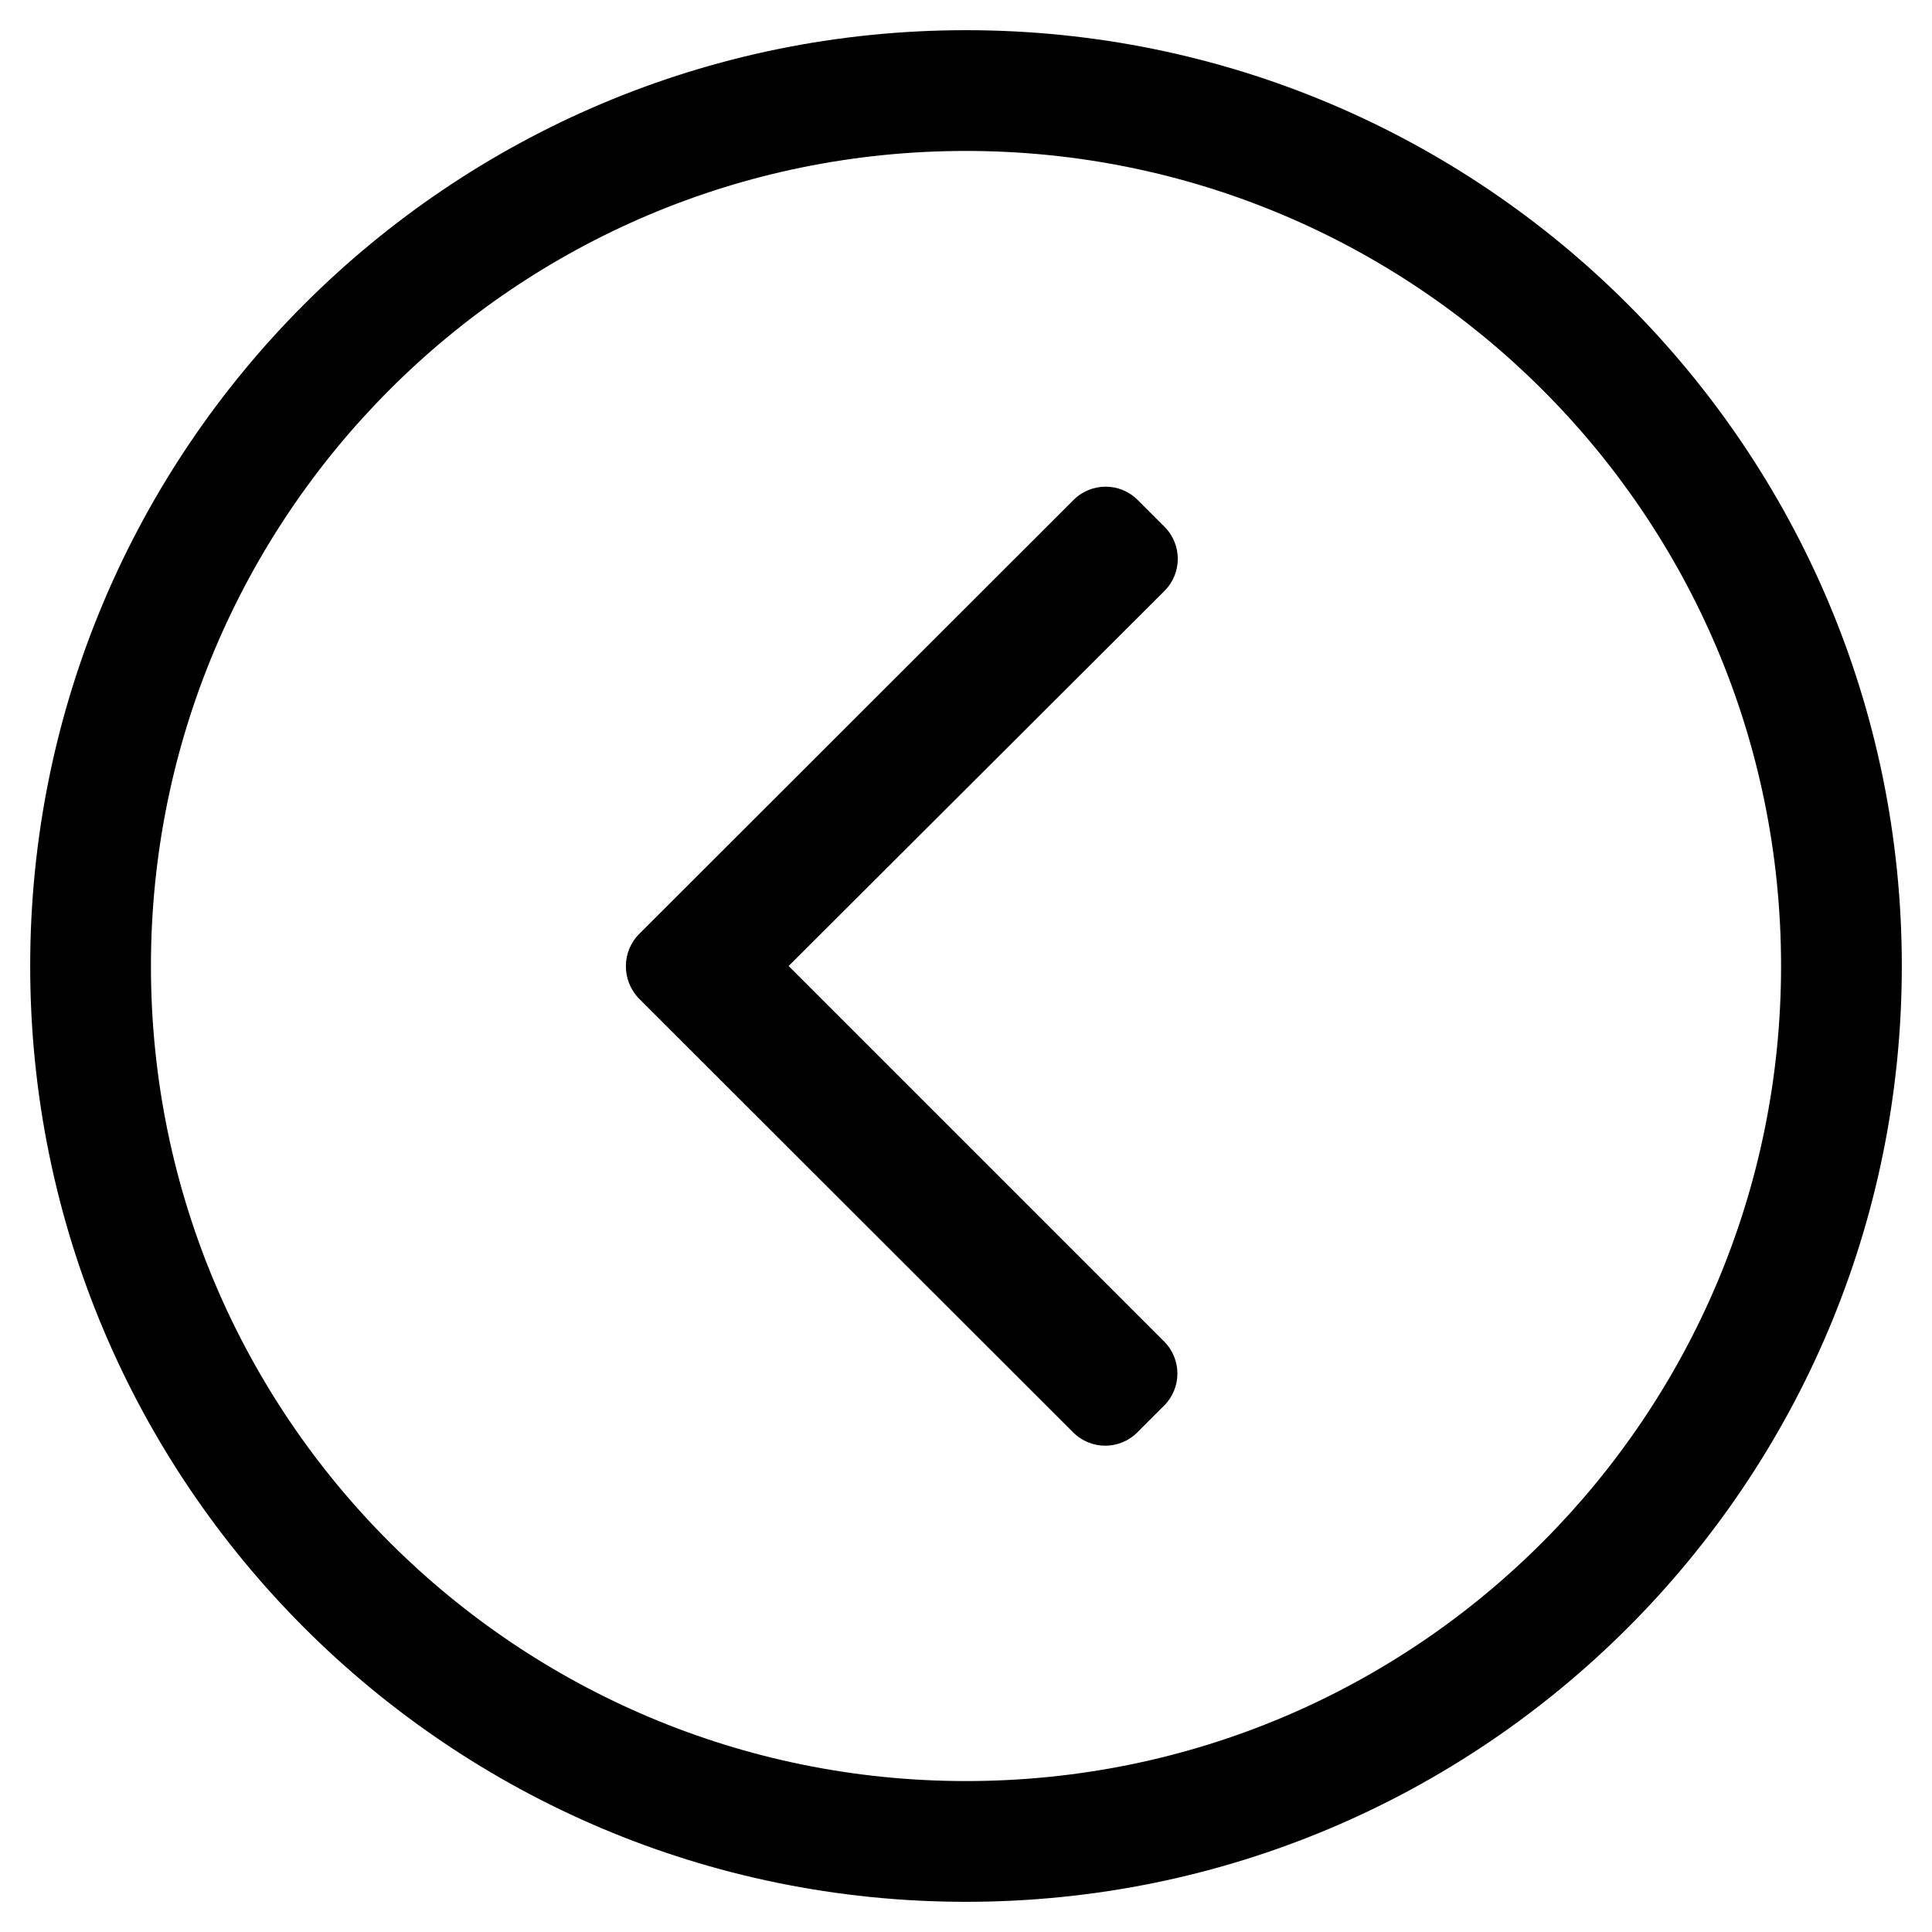
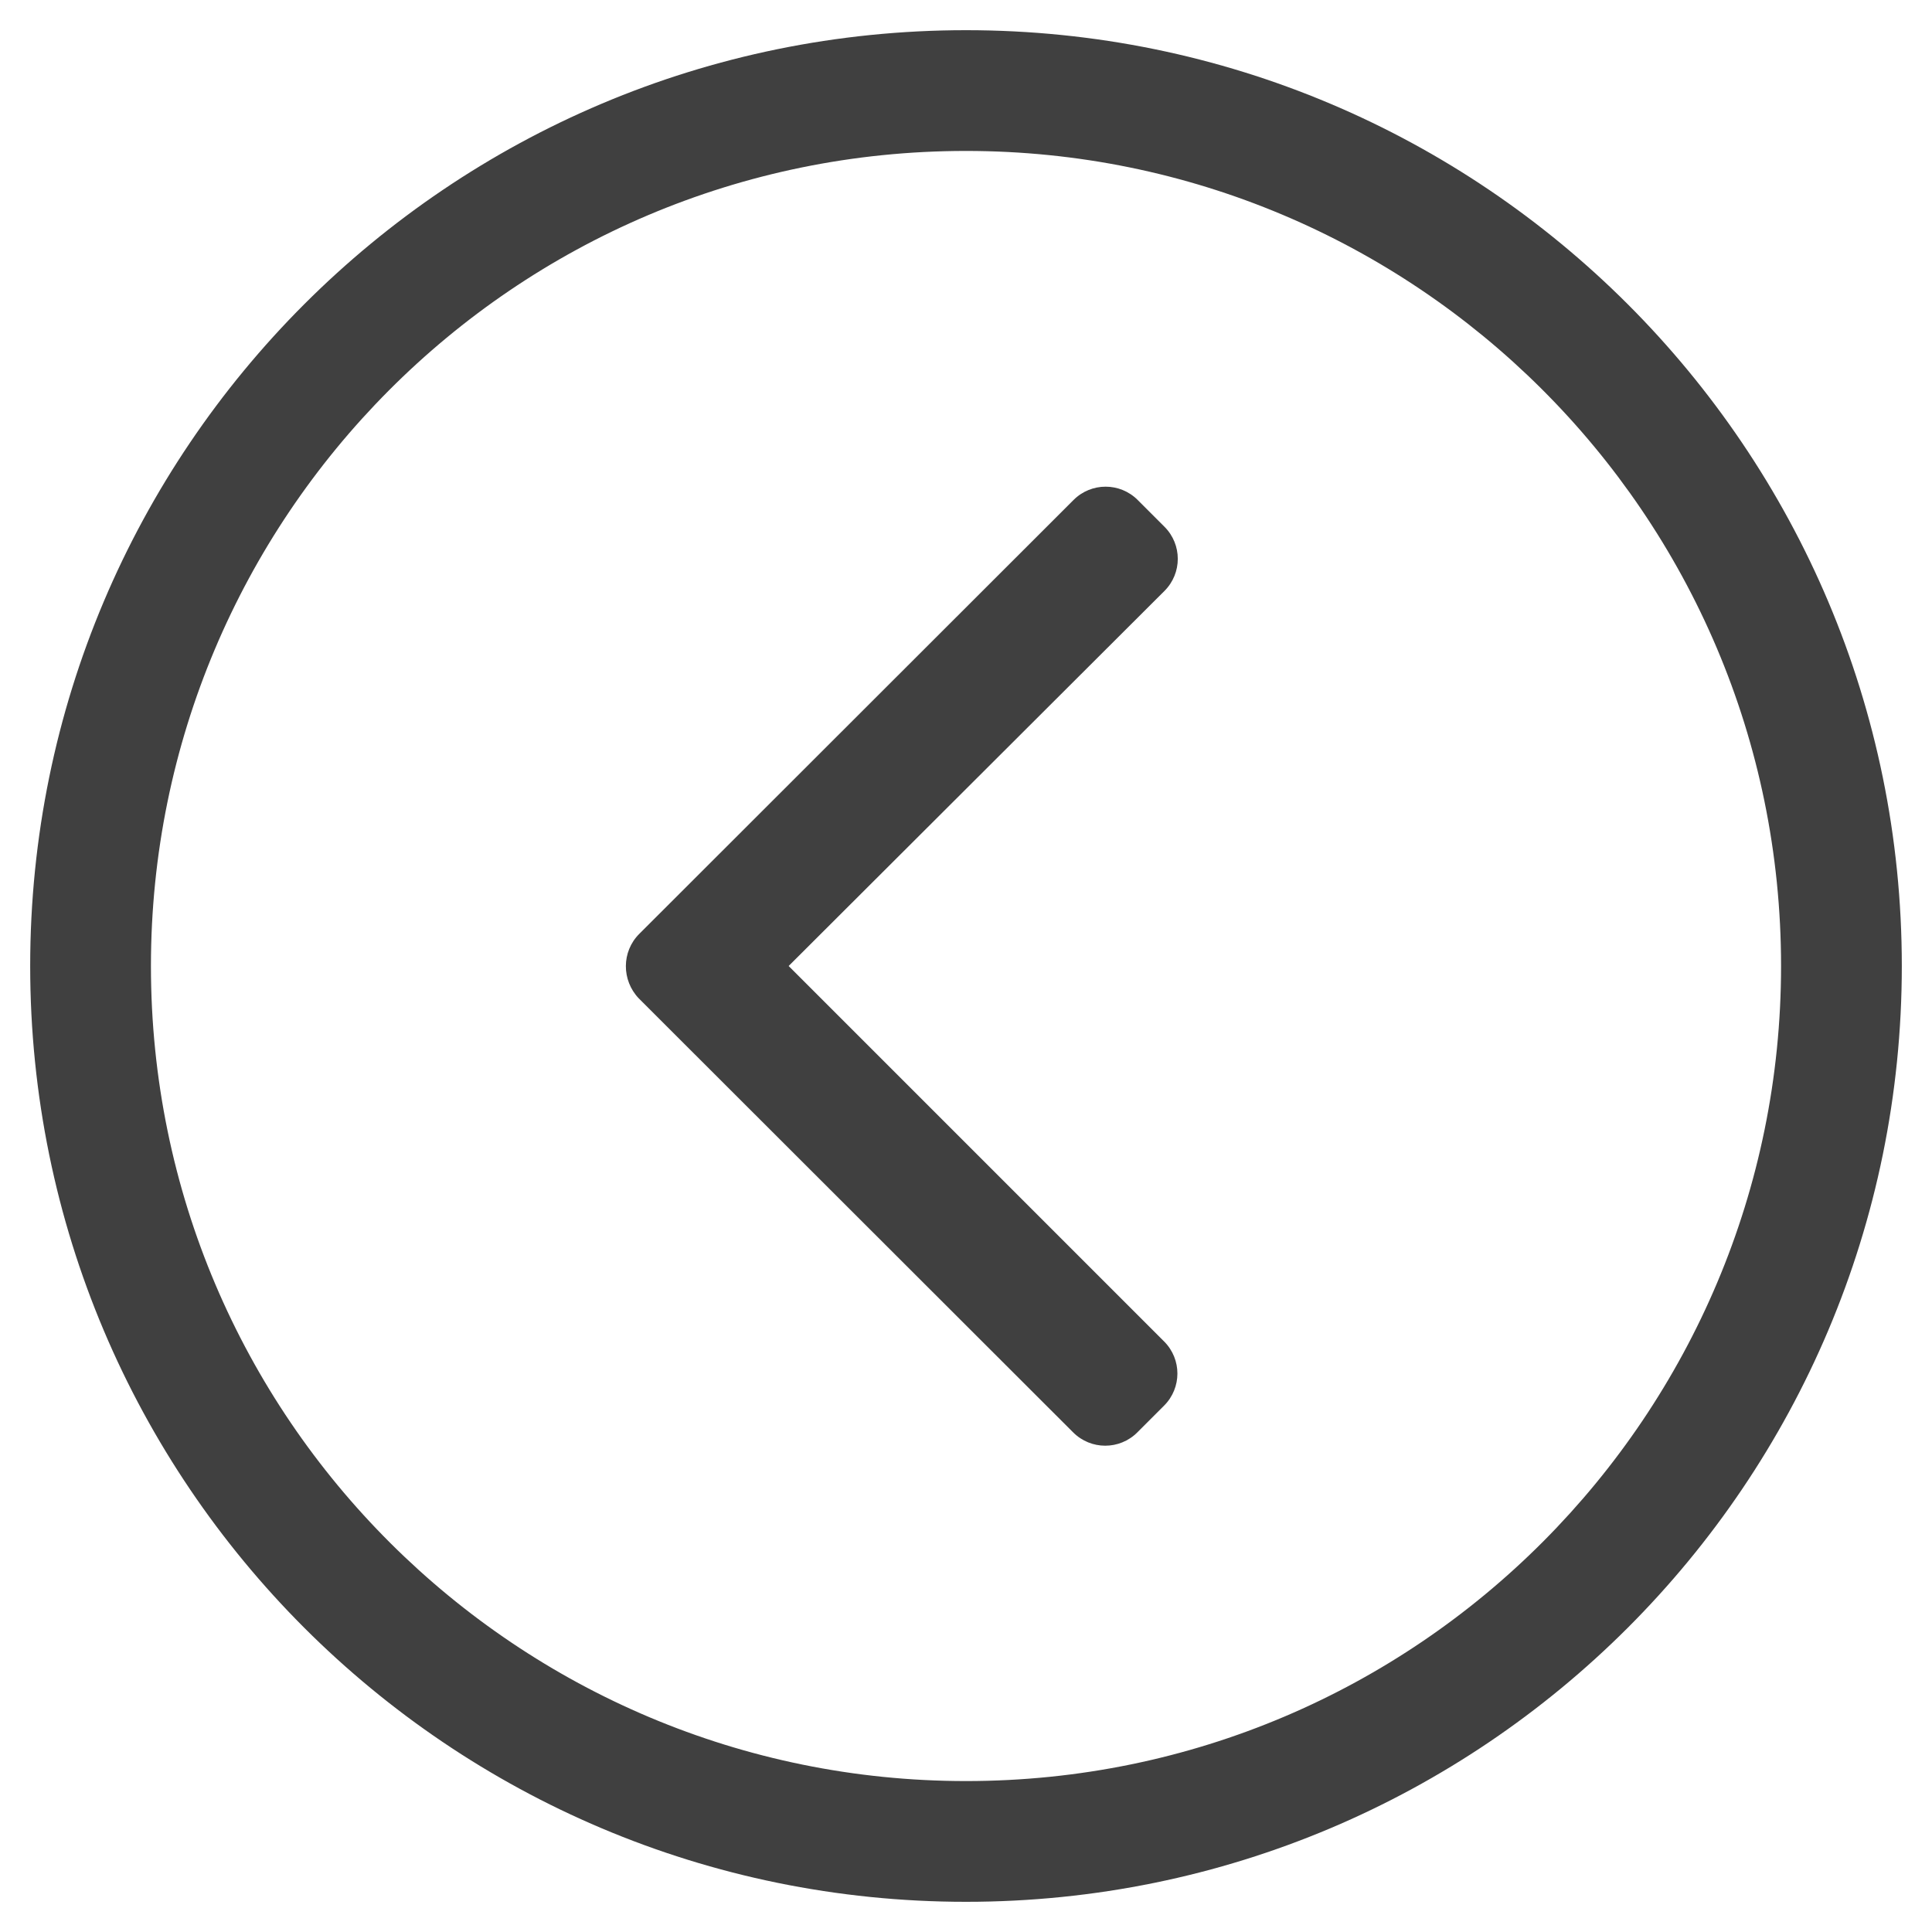
- <svg xmlns="http://www.w3.org/2000/svg" aria-hidden="true" data-prefix="fal" data-icon="chevron-circle-left" role="img" viewBox="0 0 512 512" class="svg-inline--fa fa-chevron-circle-left fa-w-16">
-   <path fill="currentColor" d="M504 256C504 119 393 8 256 8S8 119 8 256s111 248 248 248 248-111 248-248zM256 472c-118.7 0-216-96.1-216-216 0-118.7 96.1-216 216-216 118.7 0 216 96.1 216 216 0 118.7-96.1 216-216 216zm-86.6-224.5l115.1-115c4.7-4.7 12.3-4.7 17 0l7.1 7.1c4.7 4.7 4.7 12.3 0 17L209 256l99.5 99.5c4.7 4.7 4.7 12.3 0 17l-7.1 7.1c-4.7 4.7-12.3 4.7-17 0l-115.1-115c-4.6-4.8-4.6-12.4.1-17.1z" class="" />
+ <svg xmlns="http://www.w3.org/2000/svg" viewBox="0 0 512 512">
+   <path fill="currentColor" d="M504 256C504 119 393 8 256 8S8 119 8 256s111 248 248 248 248-111 248-248zM256 472c-118.7 0-216-96.1-216-216 0-118.7 96.1-216 216-216 118.7 0 216 96.1 216 216 0 118.7-96.1 216-216 216zm-86.6-224.5l115.1-115c4.7-4.7 12.3-4.7 17 0l7.1 7.1c4.7 4.7 4.7 12.3 0 17L209 256l99.5 99.5c4.7 4.7 4.7 12.3 0 17l-7.1 7.1c-4.7 4.7-12.3 4.7-17 0l-115.1-115c-4.6-4.8-4.6-12.4.1-17.1z" style="color:#404040" />
</svg>
